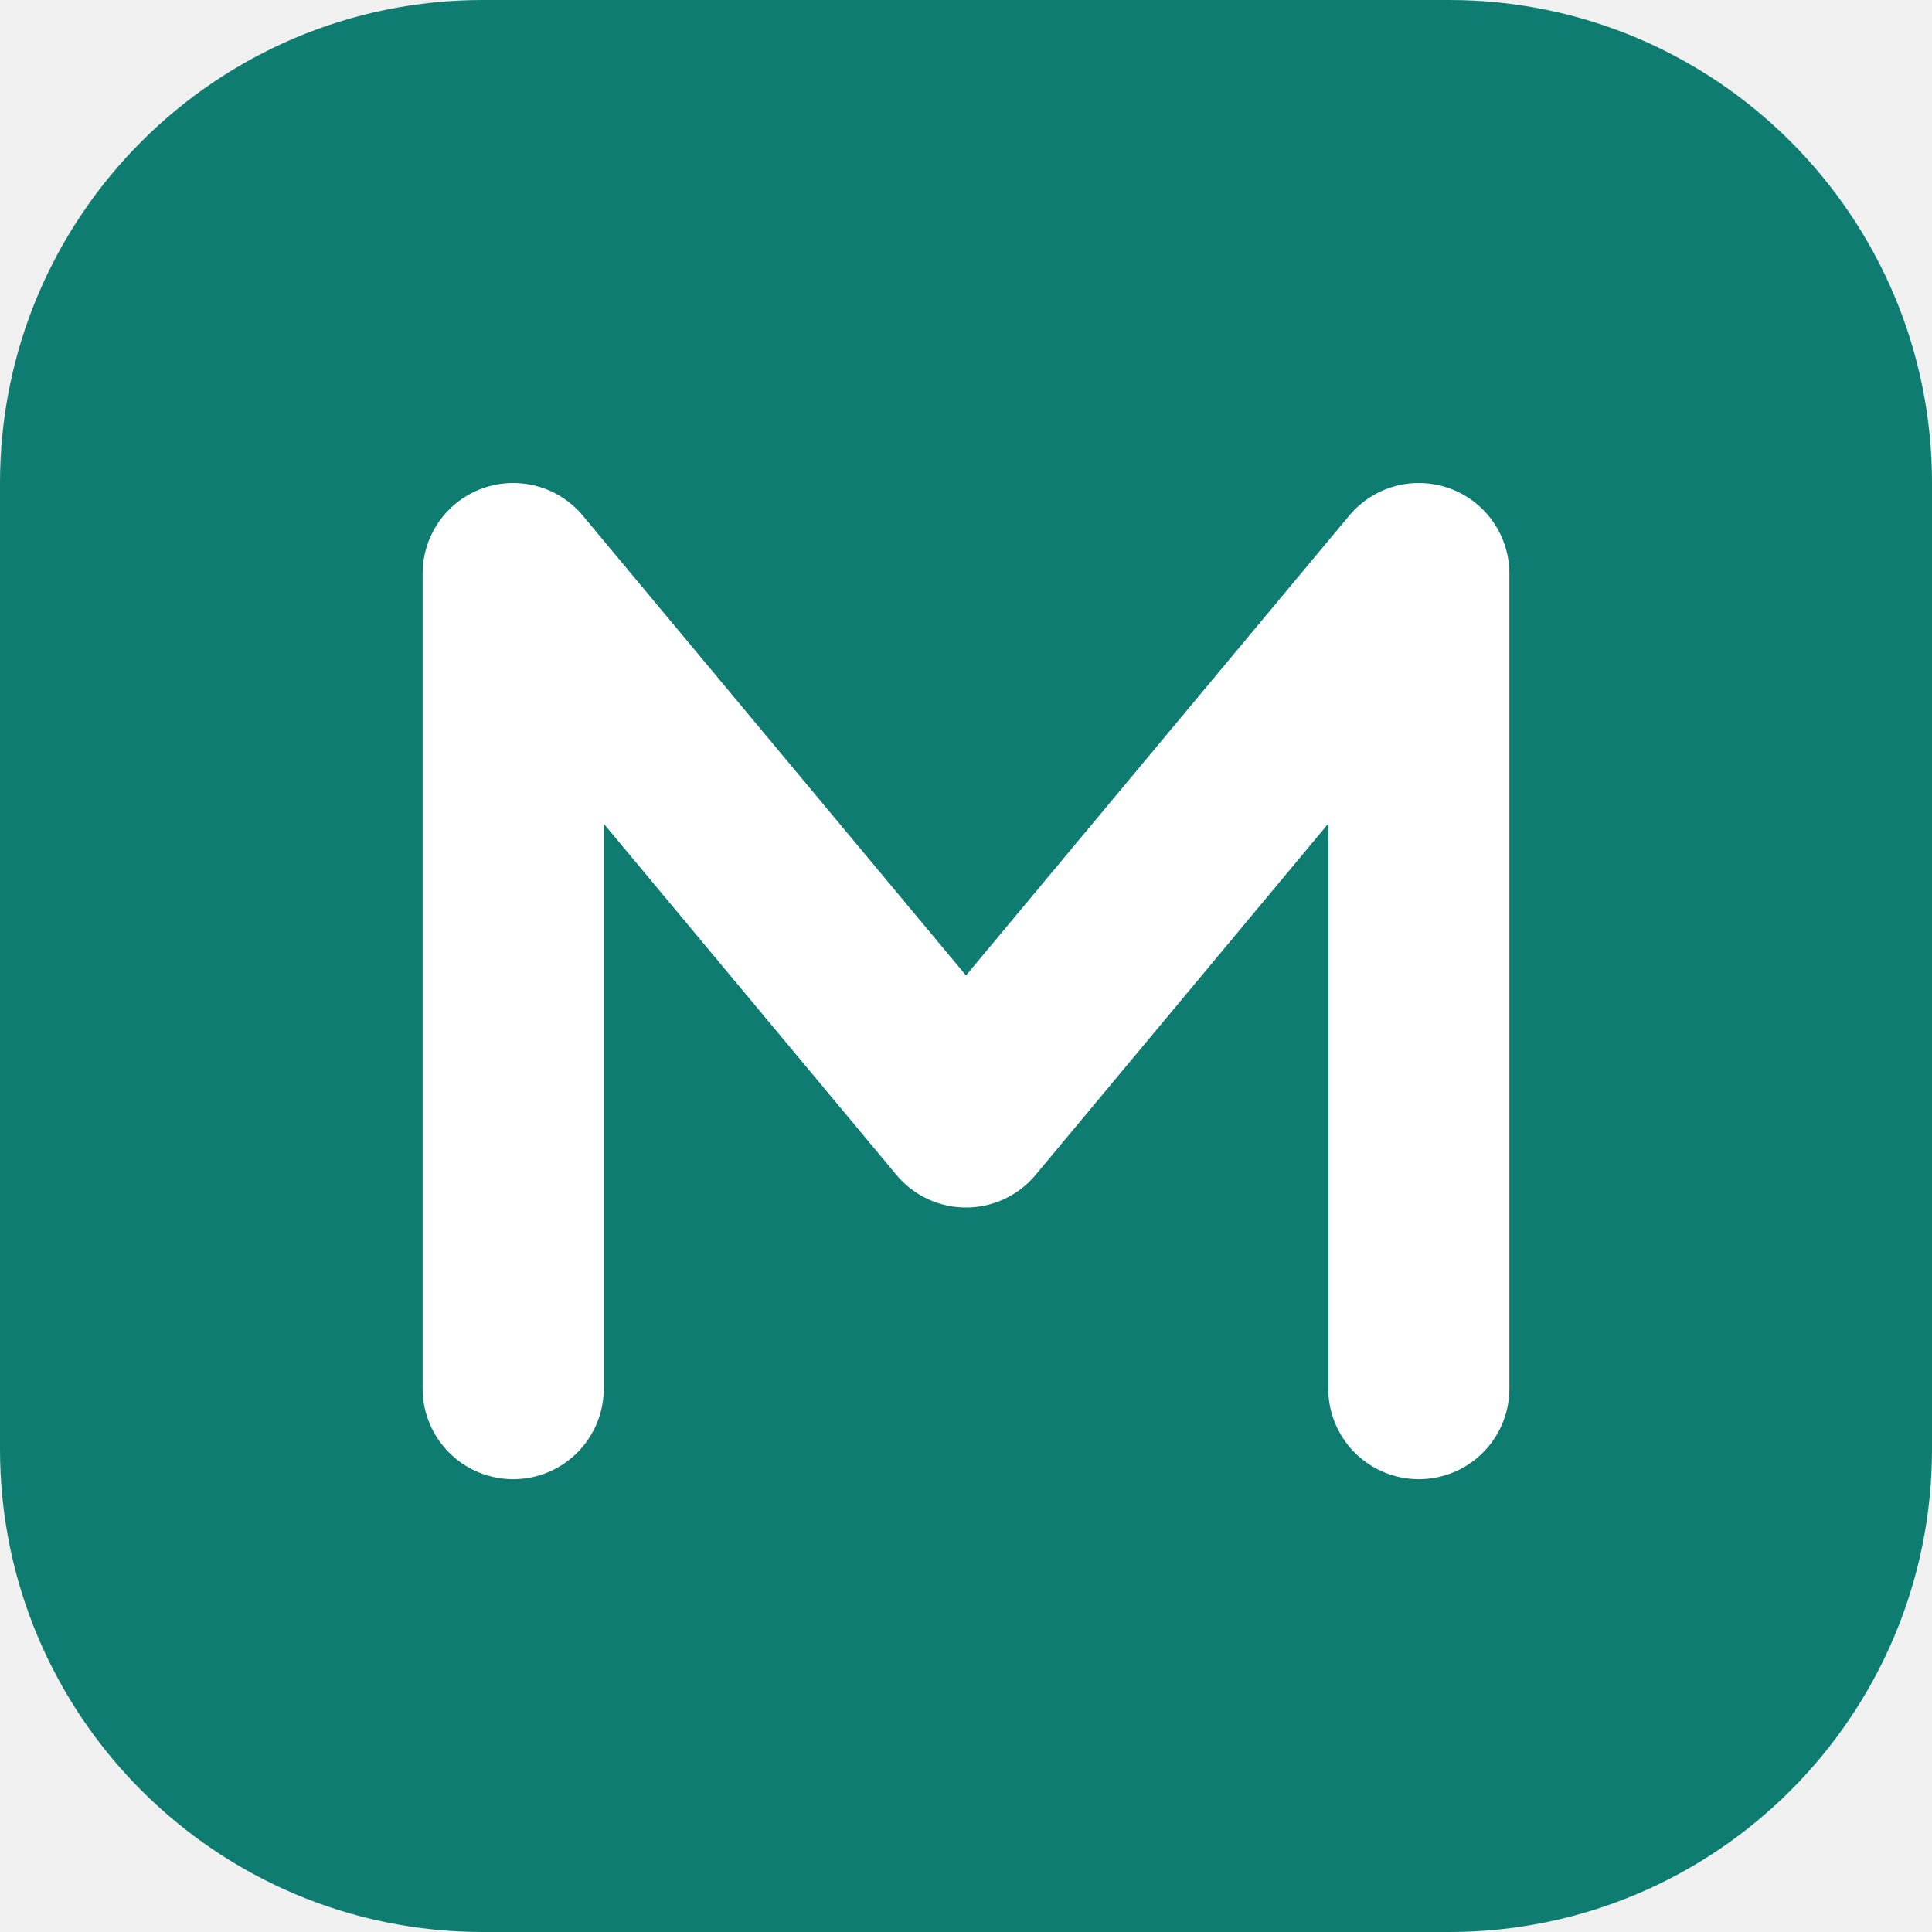
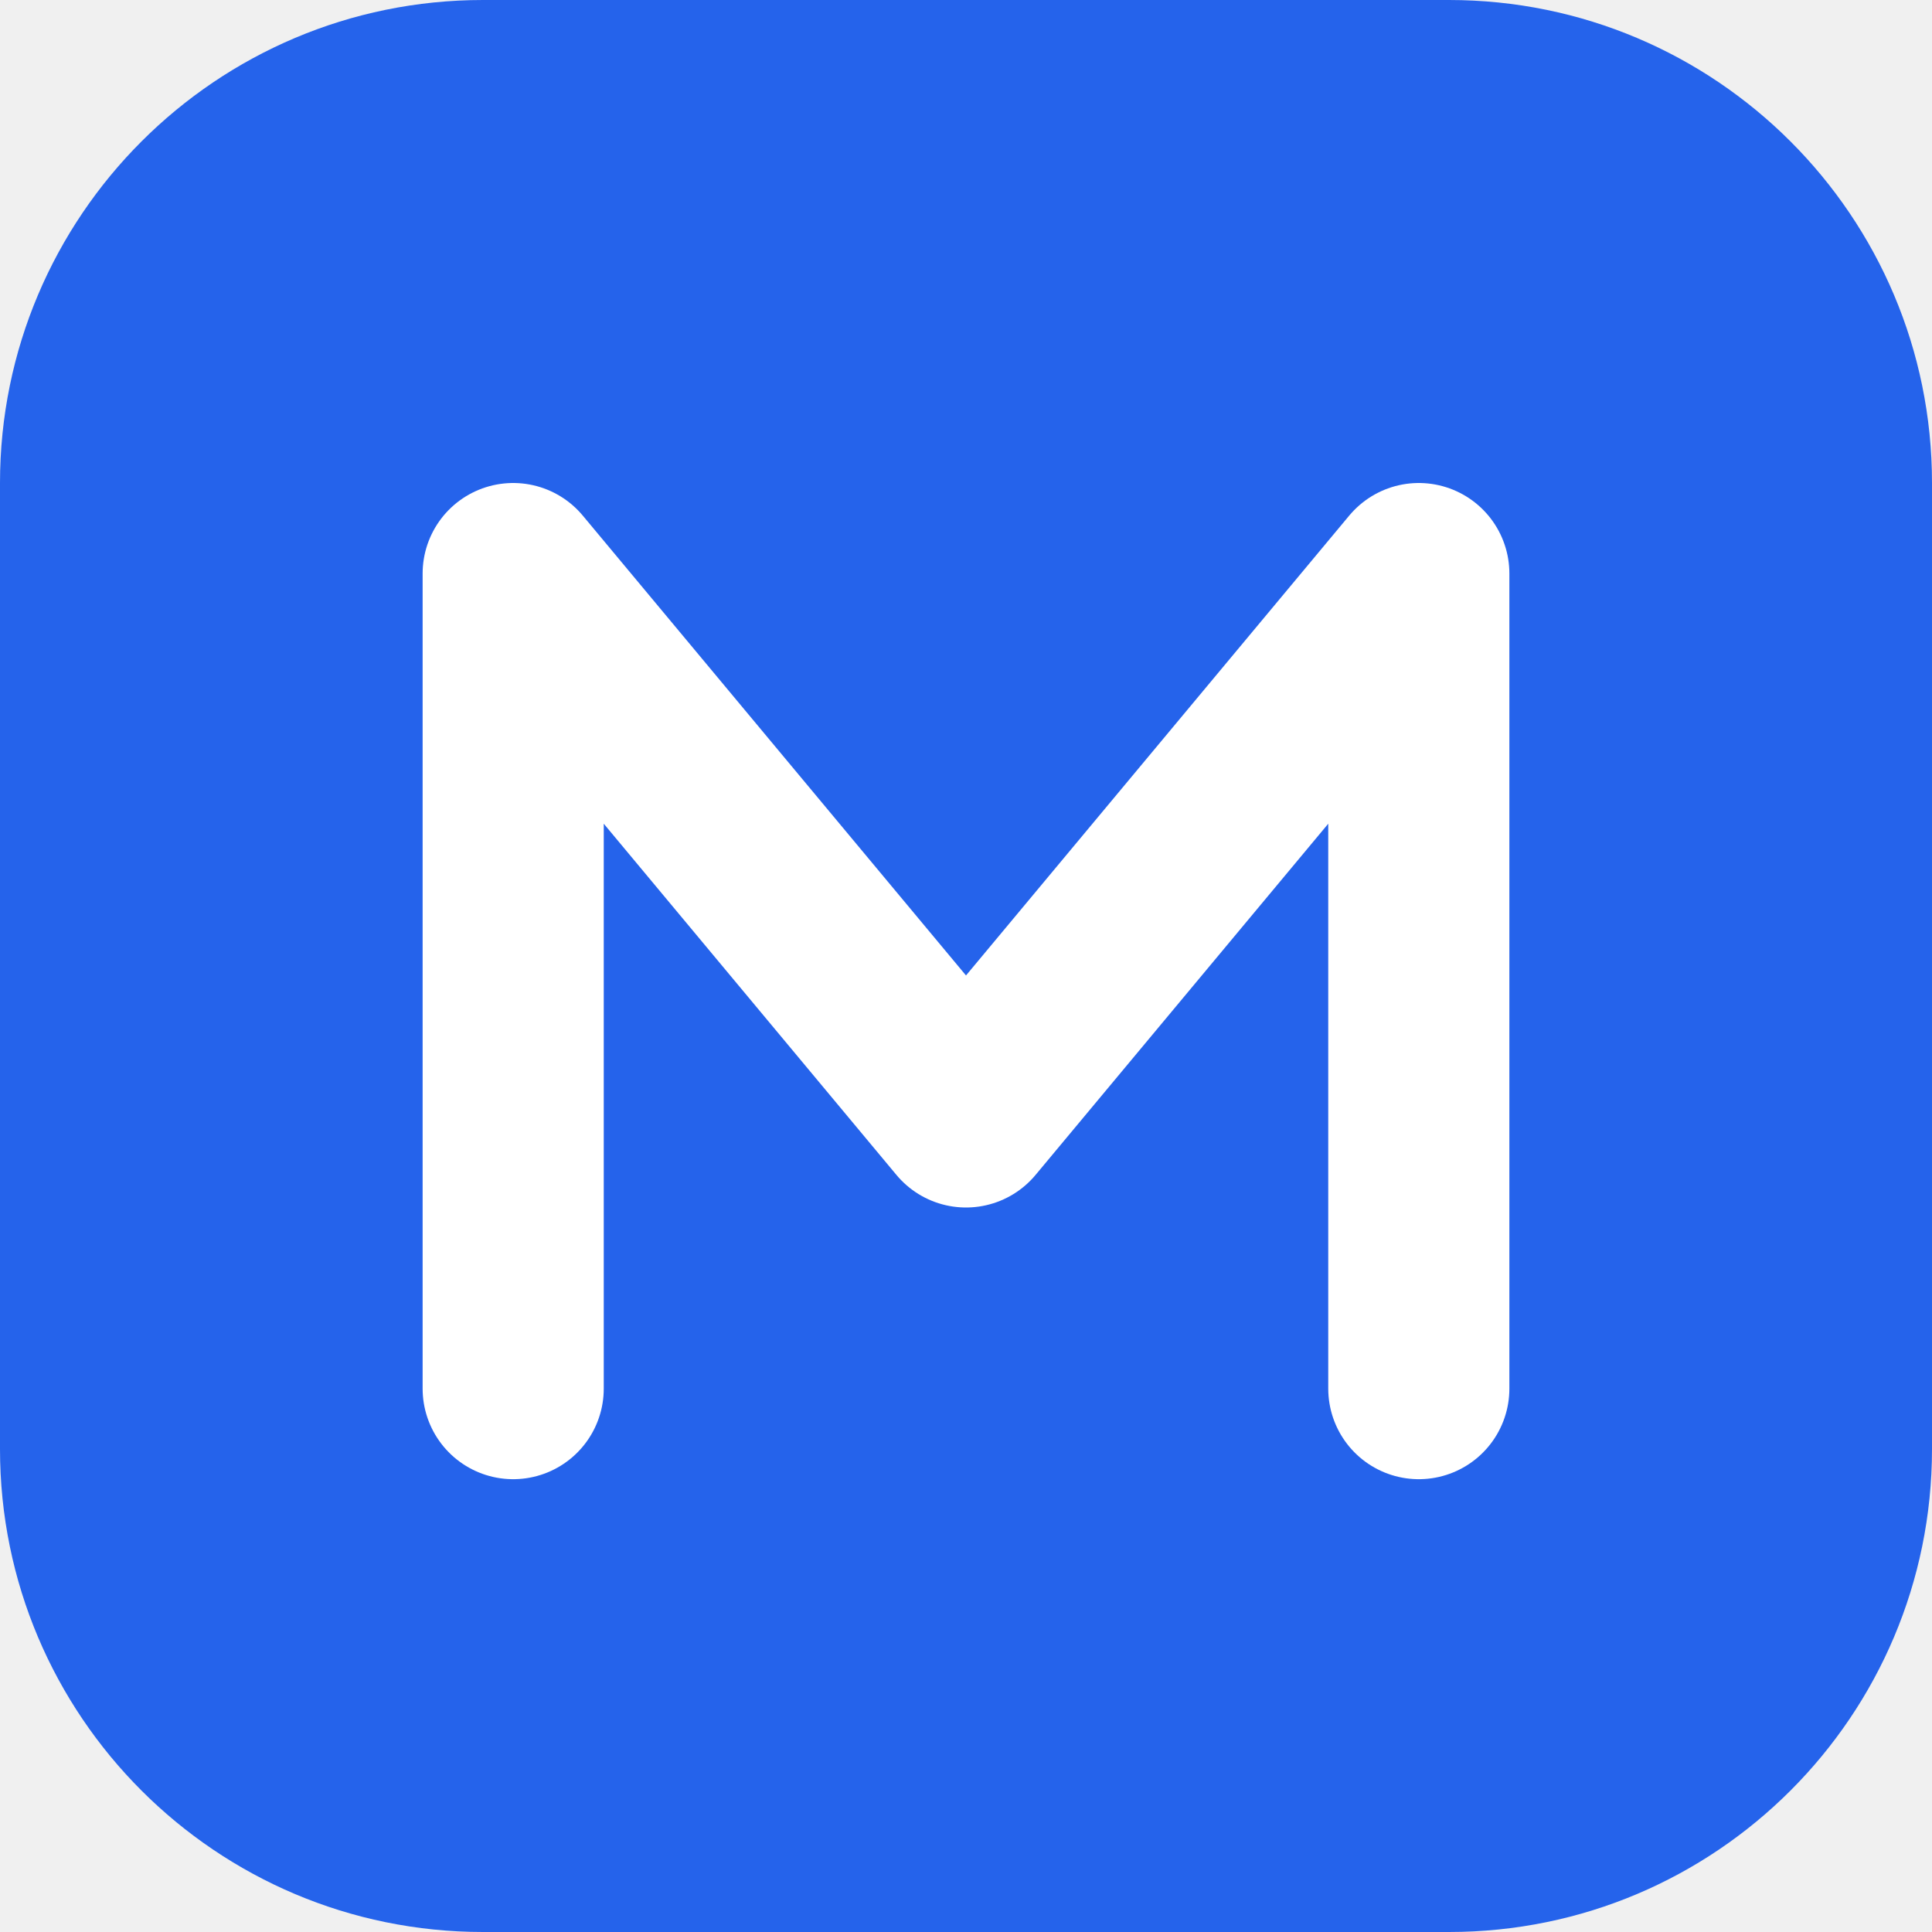
<svg xmlns="http://www.w3.org/2000/svg" viewBox="0 0 32 32">
  <style>
-     .tile { fill: #0f7c72; }
+     .tile { fill: #2563eb; }
    .mark { stroke: #ffffff; }
    @media (prefers-color-scheme: dark) {
-       .tile { fill: #62d4c2; }
-       .mark { stroke: #052725; }
+       .tile { fill: #93c5fd; }
+       .mark { stroke: #0a1631; }
    }
  </style>
  <rect class="tile" width="32" height="32" rx="8" />
  <path class="mark" d="M8.5 23V9.5l7.5 9 7.5-9V23" fill="none" stroke-width="3" stroke-linecap="round" stroke-linejoin="round" />
</svg>
